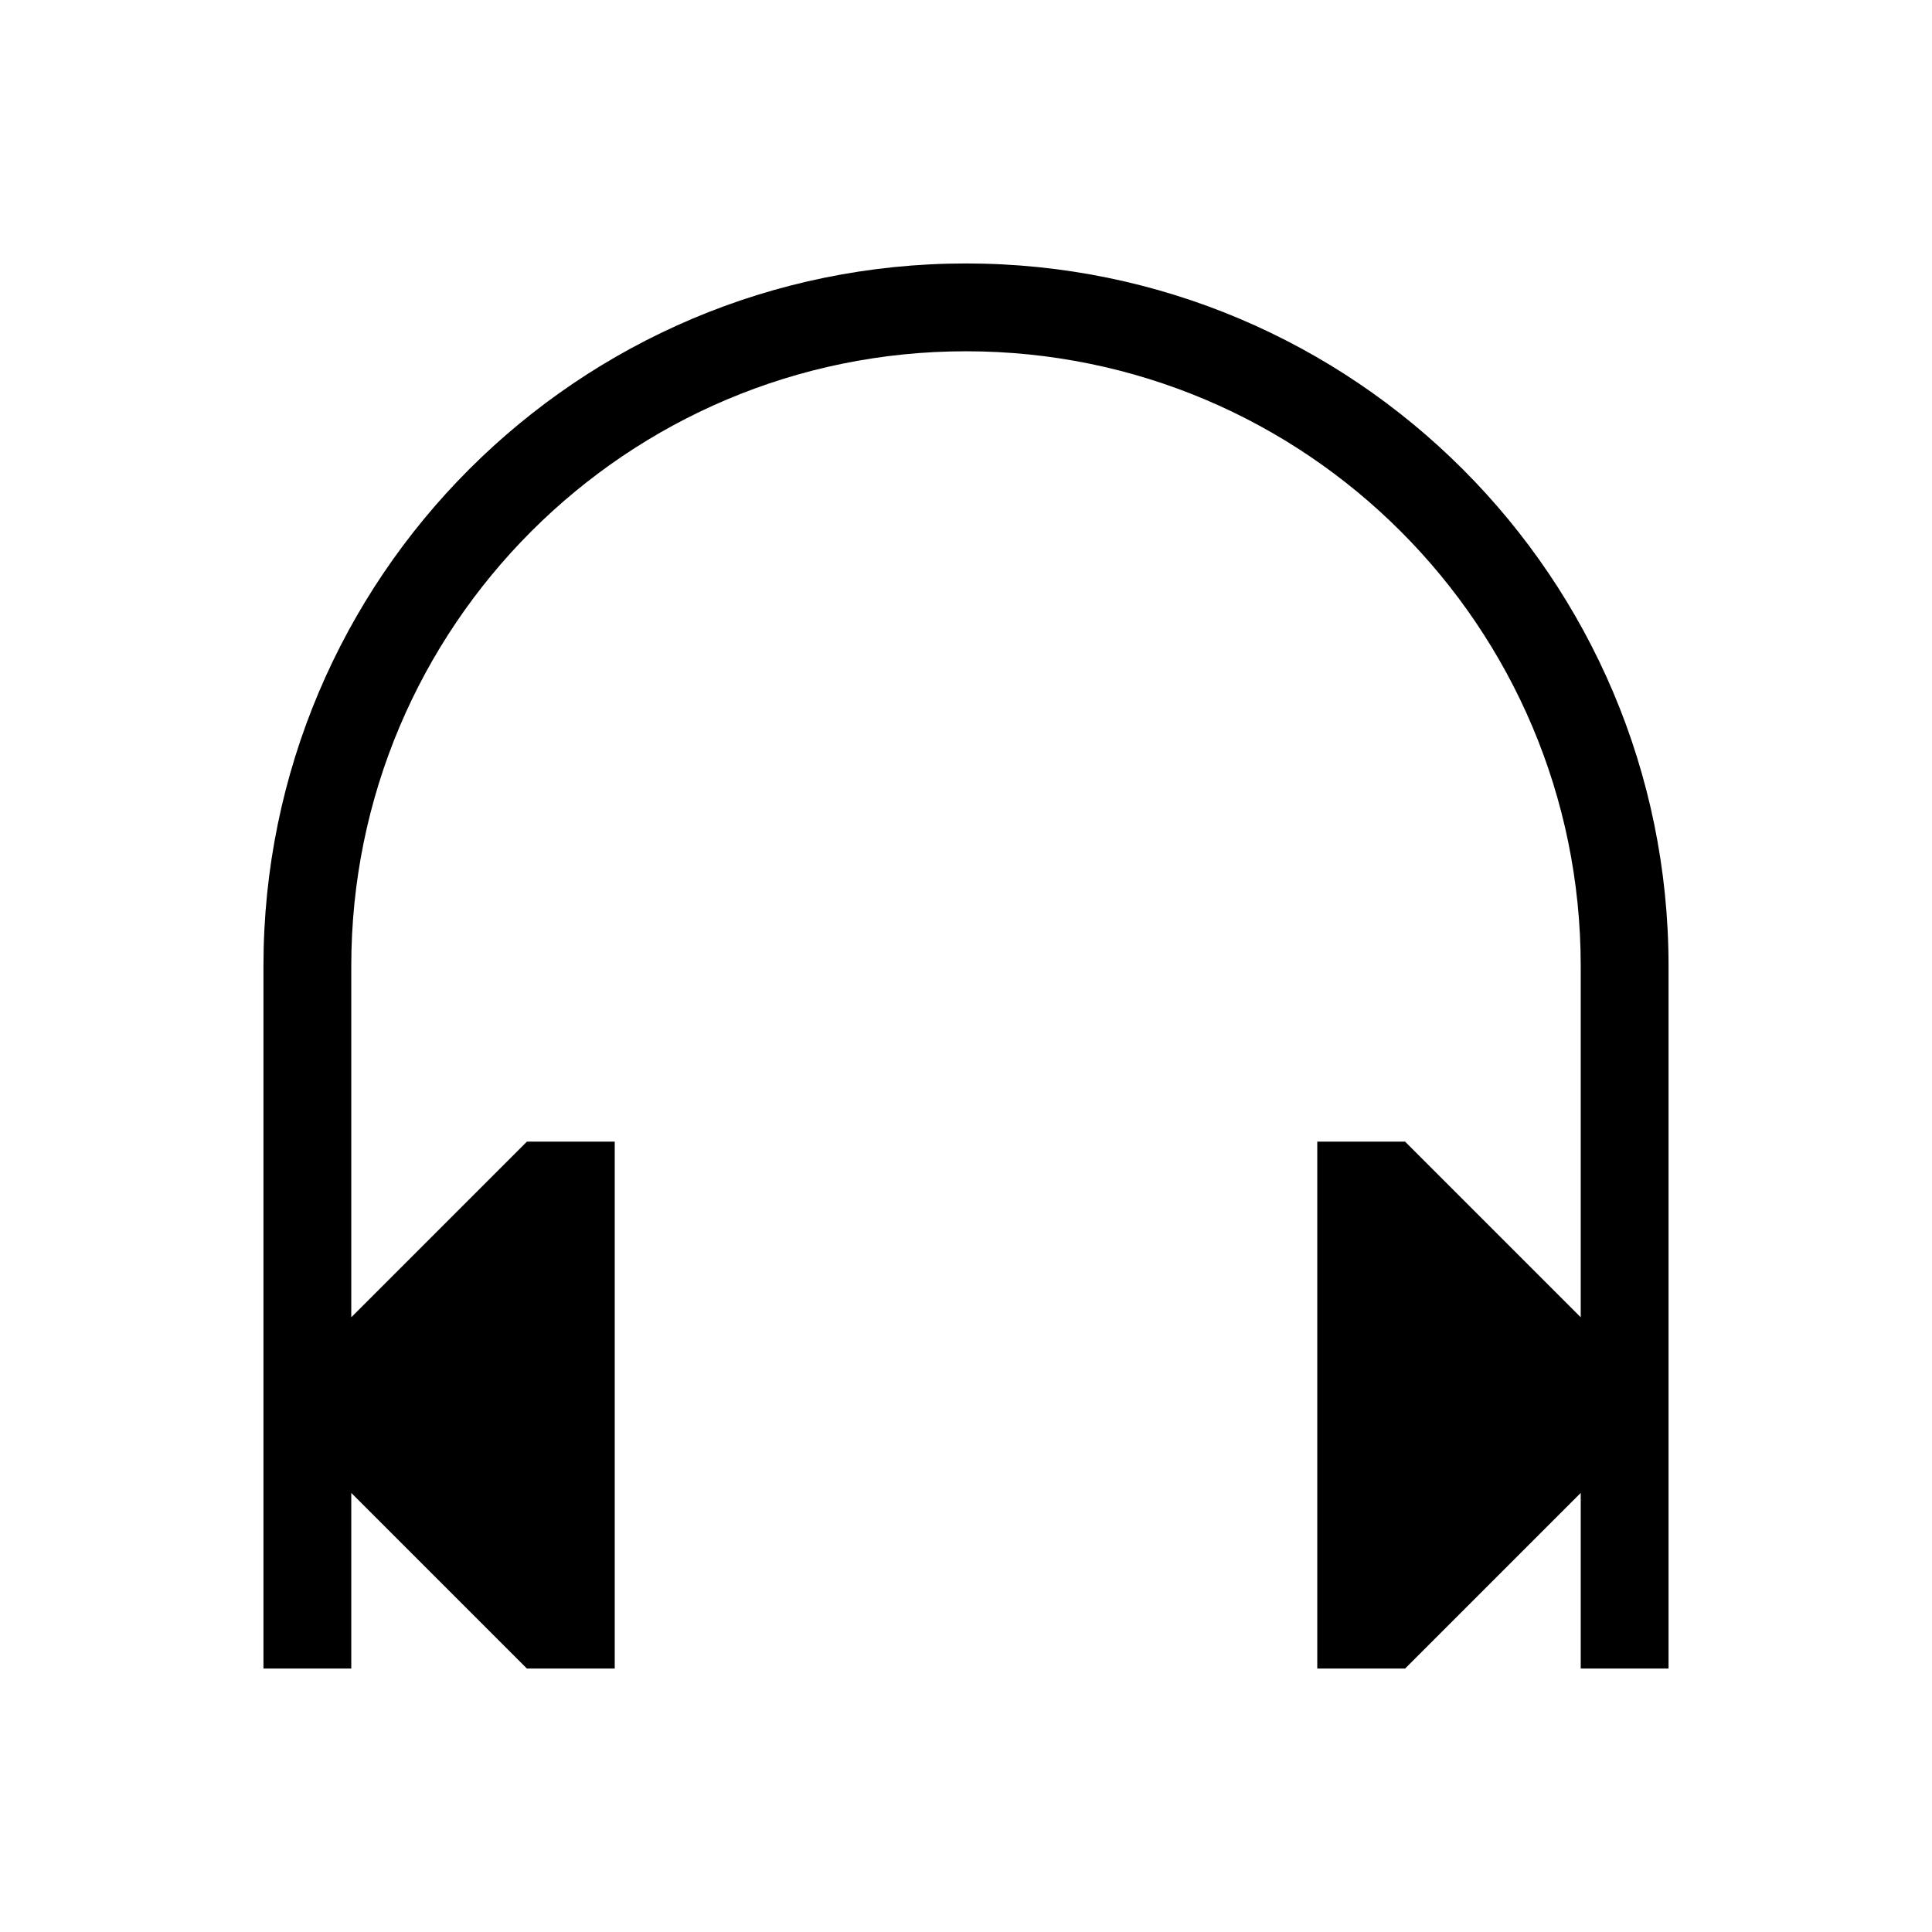
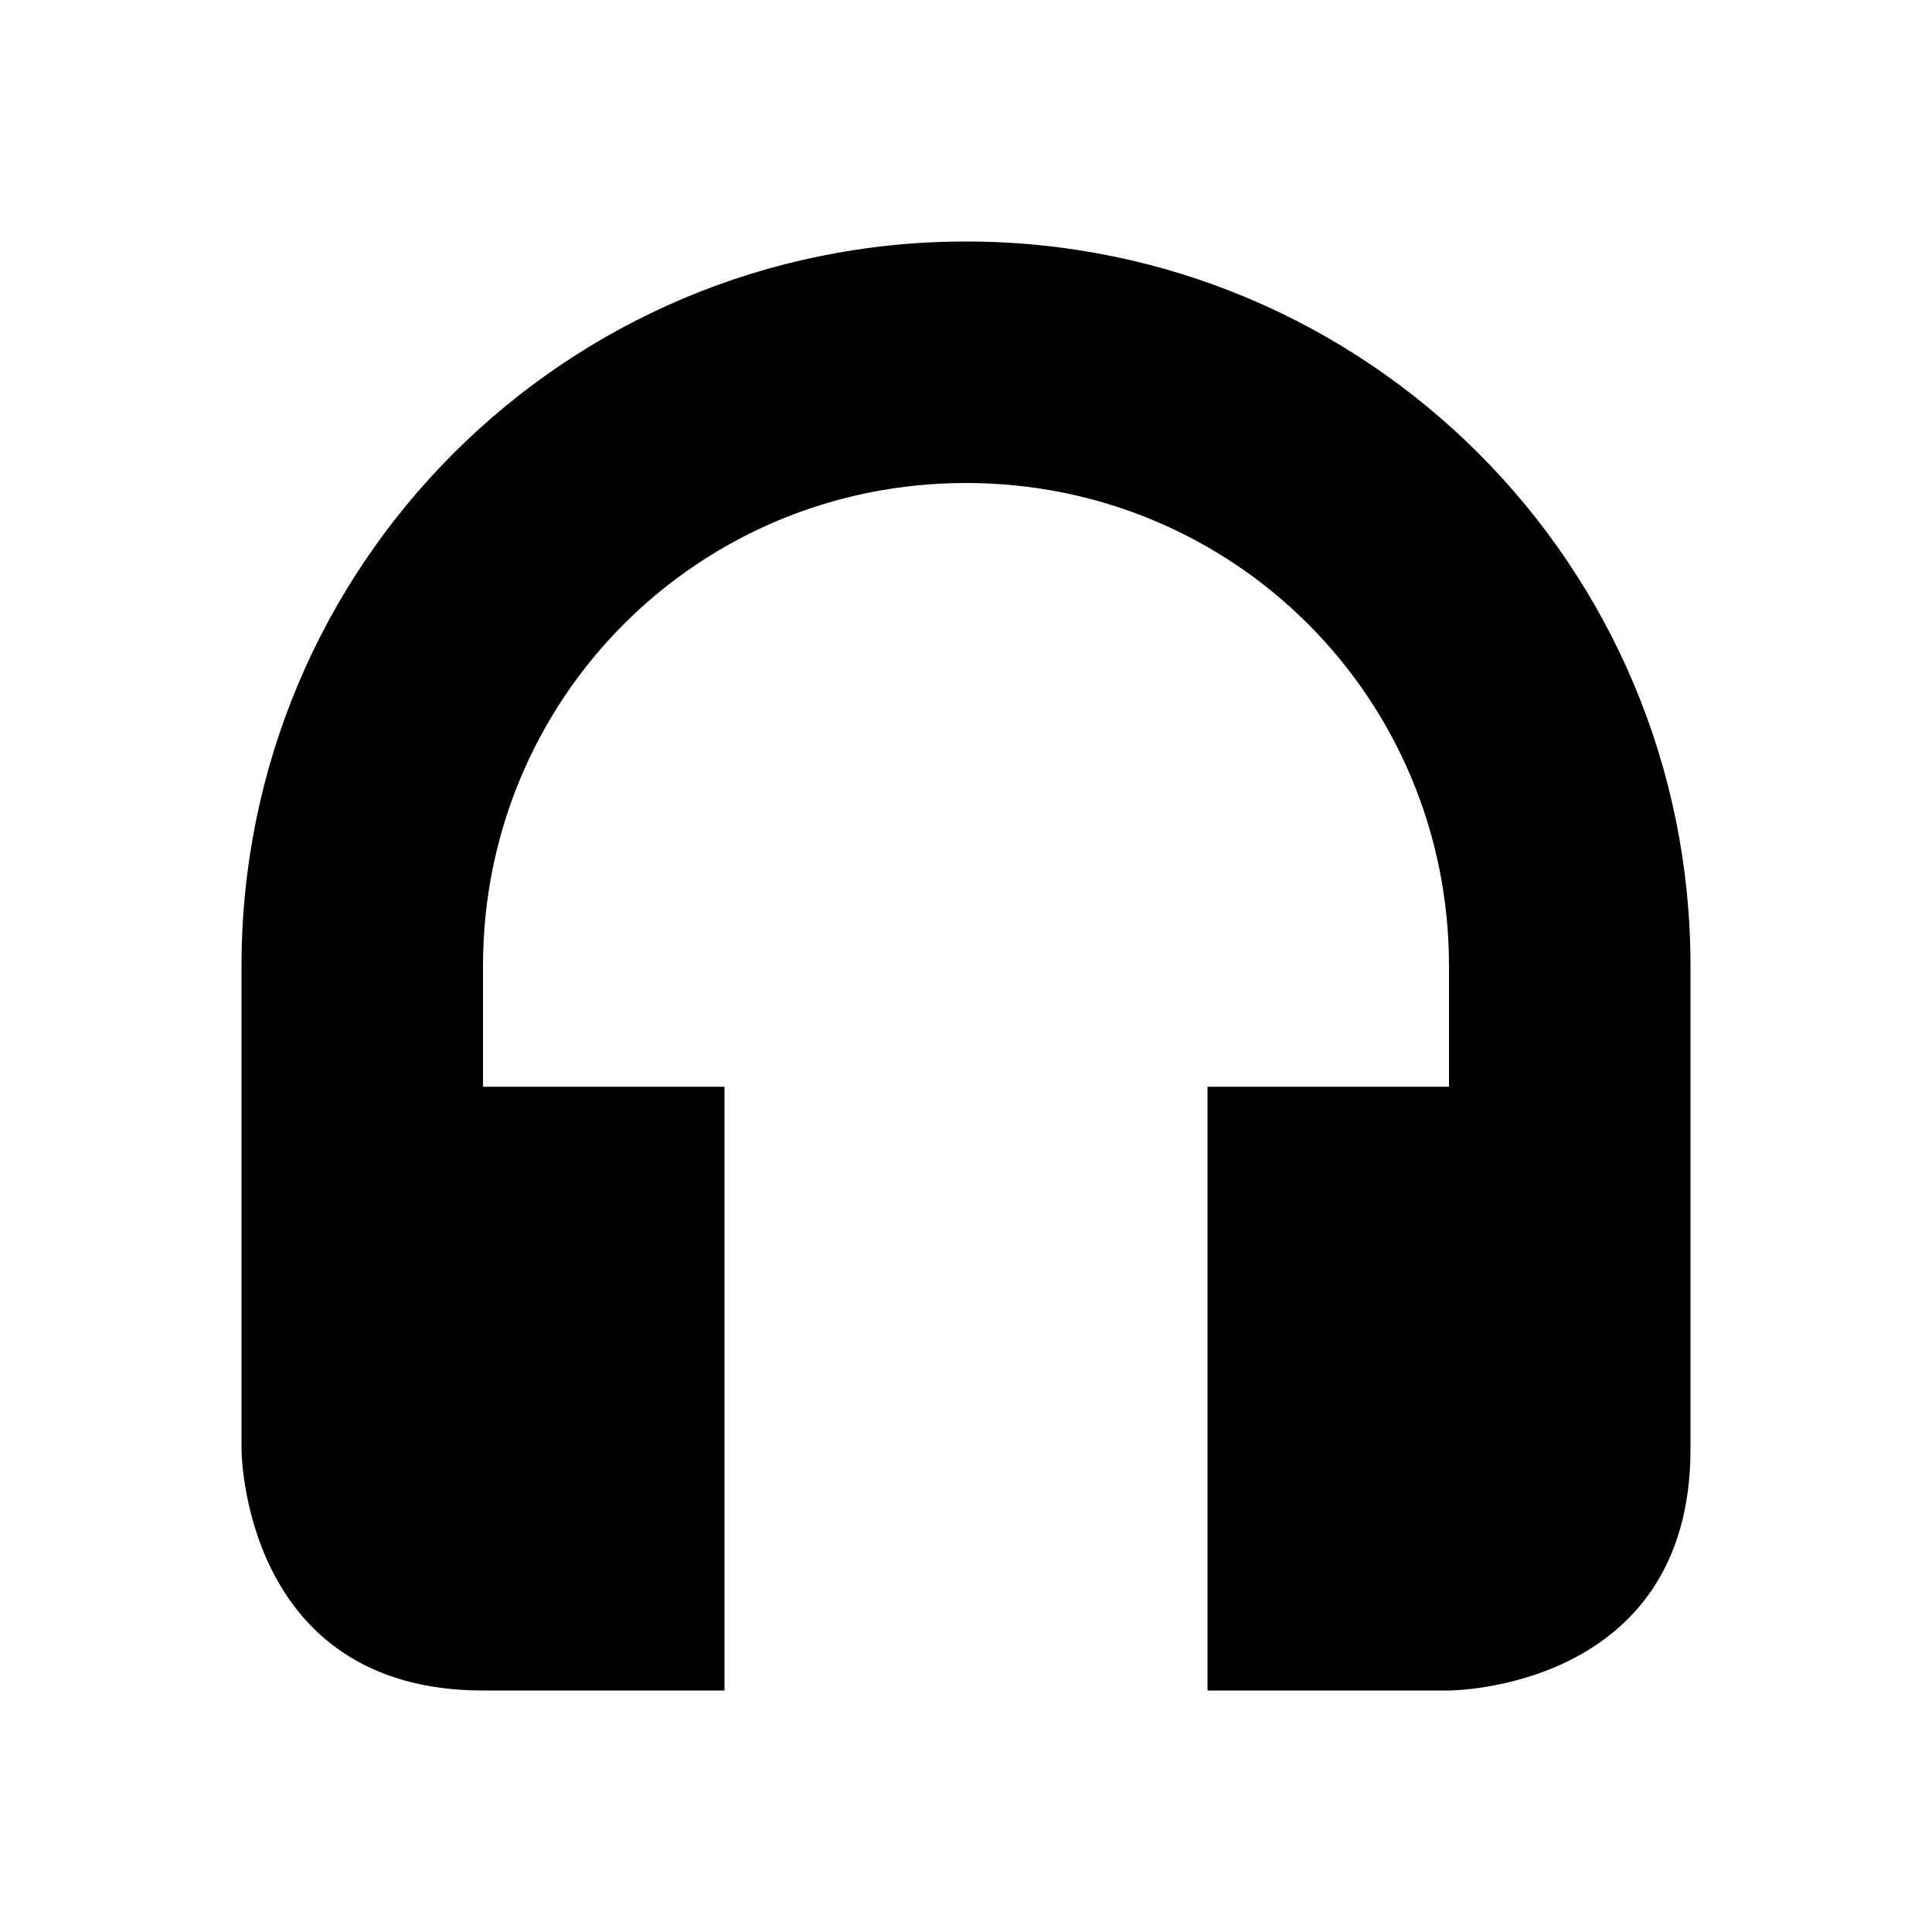
- <svg xmlns="http://www.w3.org/2000/svg" viewBox="0 0 22 22">
-   <path style="fill:currentColor;fill-opacity:1;stroke:none" d="M 11 3 A 8 8 0 0 0 3 11 L 3 19 L 4 19 L 4 17 L 6 19 L 7 19 L 7 13 L 6 13 L 4 15 L 4 11 A 7 7 0 0 1 11 4 A 7 7 0 0 1 18 11 L 18 15 L 16 13 L 15 13 L 15 19 L 16 19 L 18 17 L 18 19 L 19 19 L 19 11 A 8 8 0 0 0 11 3 z " />
+ <svg xmlns="http://www.w3.org/2000/svg" width="16" height="16" version="1.1">
+   <path style="fill:currentColor" d="M 8,2 C 4.68,2 2,4.68 2,8 V 12 C 2,12 2,14 4,14 H 6 V 9 H 4 V 8 C 4,5.78 5.78,4 8,4 10.22,4 12,5.78 12,8 V 9 H 10 V 14 H 12 C 12,14 14,14 14,12 V 8 C 14,4.68 11.32,2 8,2 Z" />
</svg>
